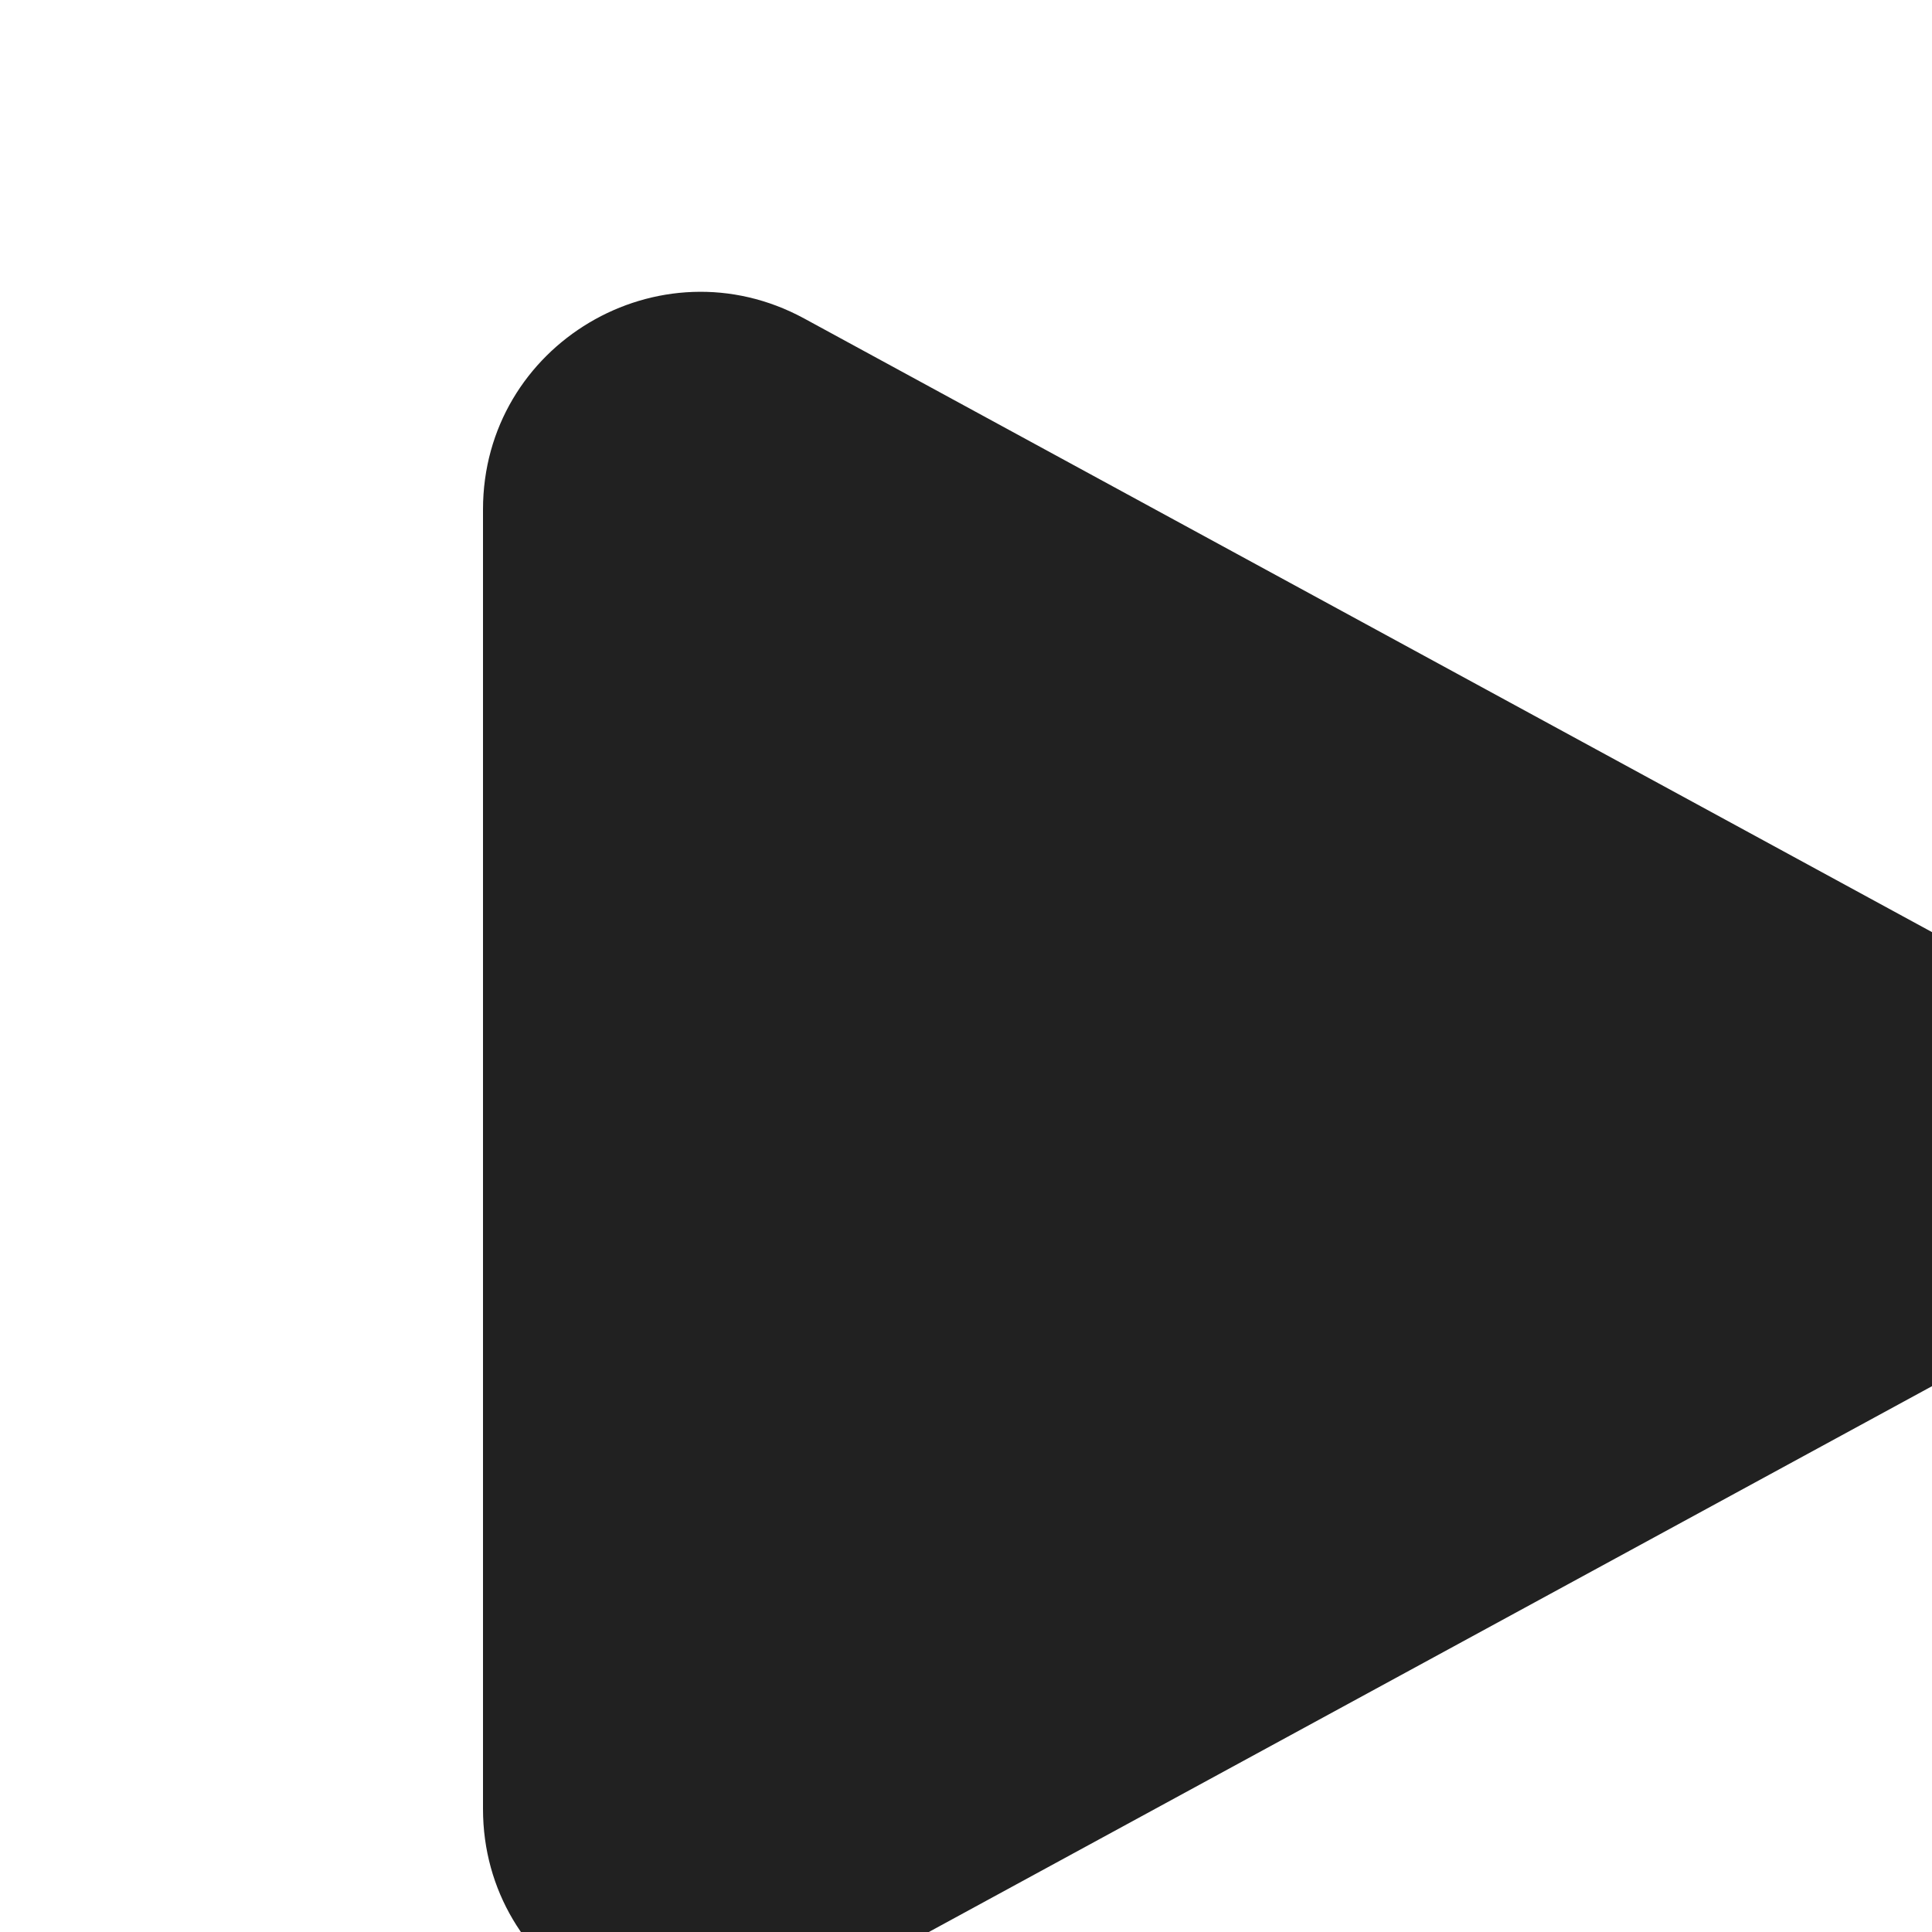
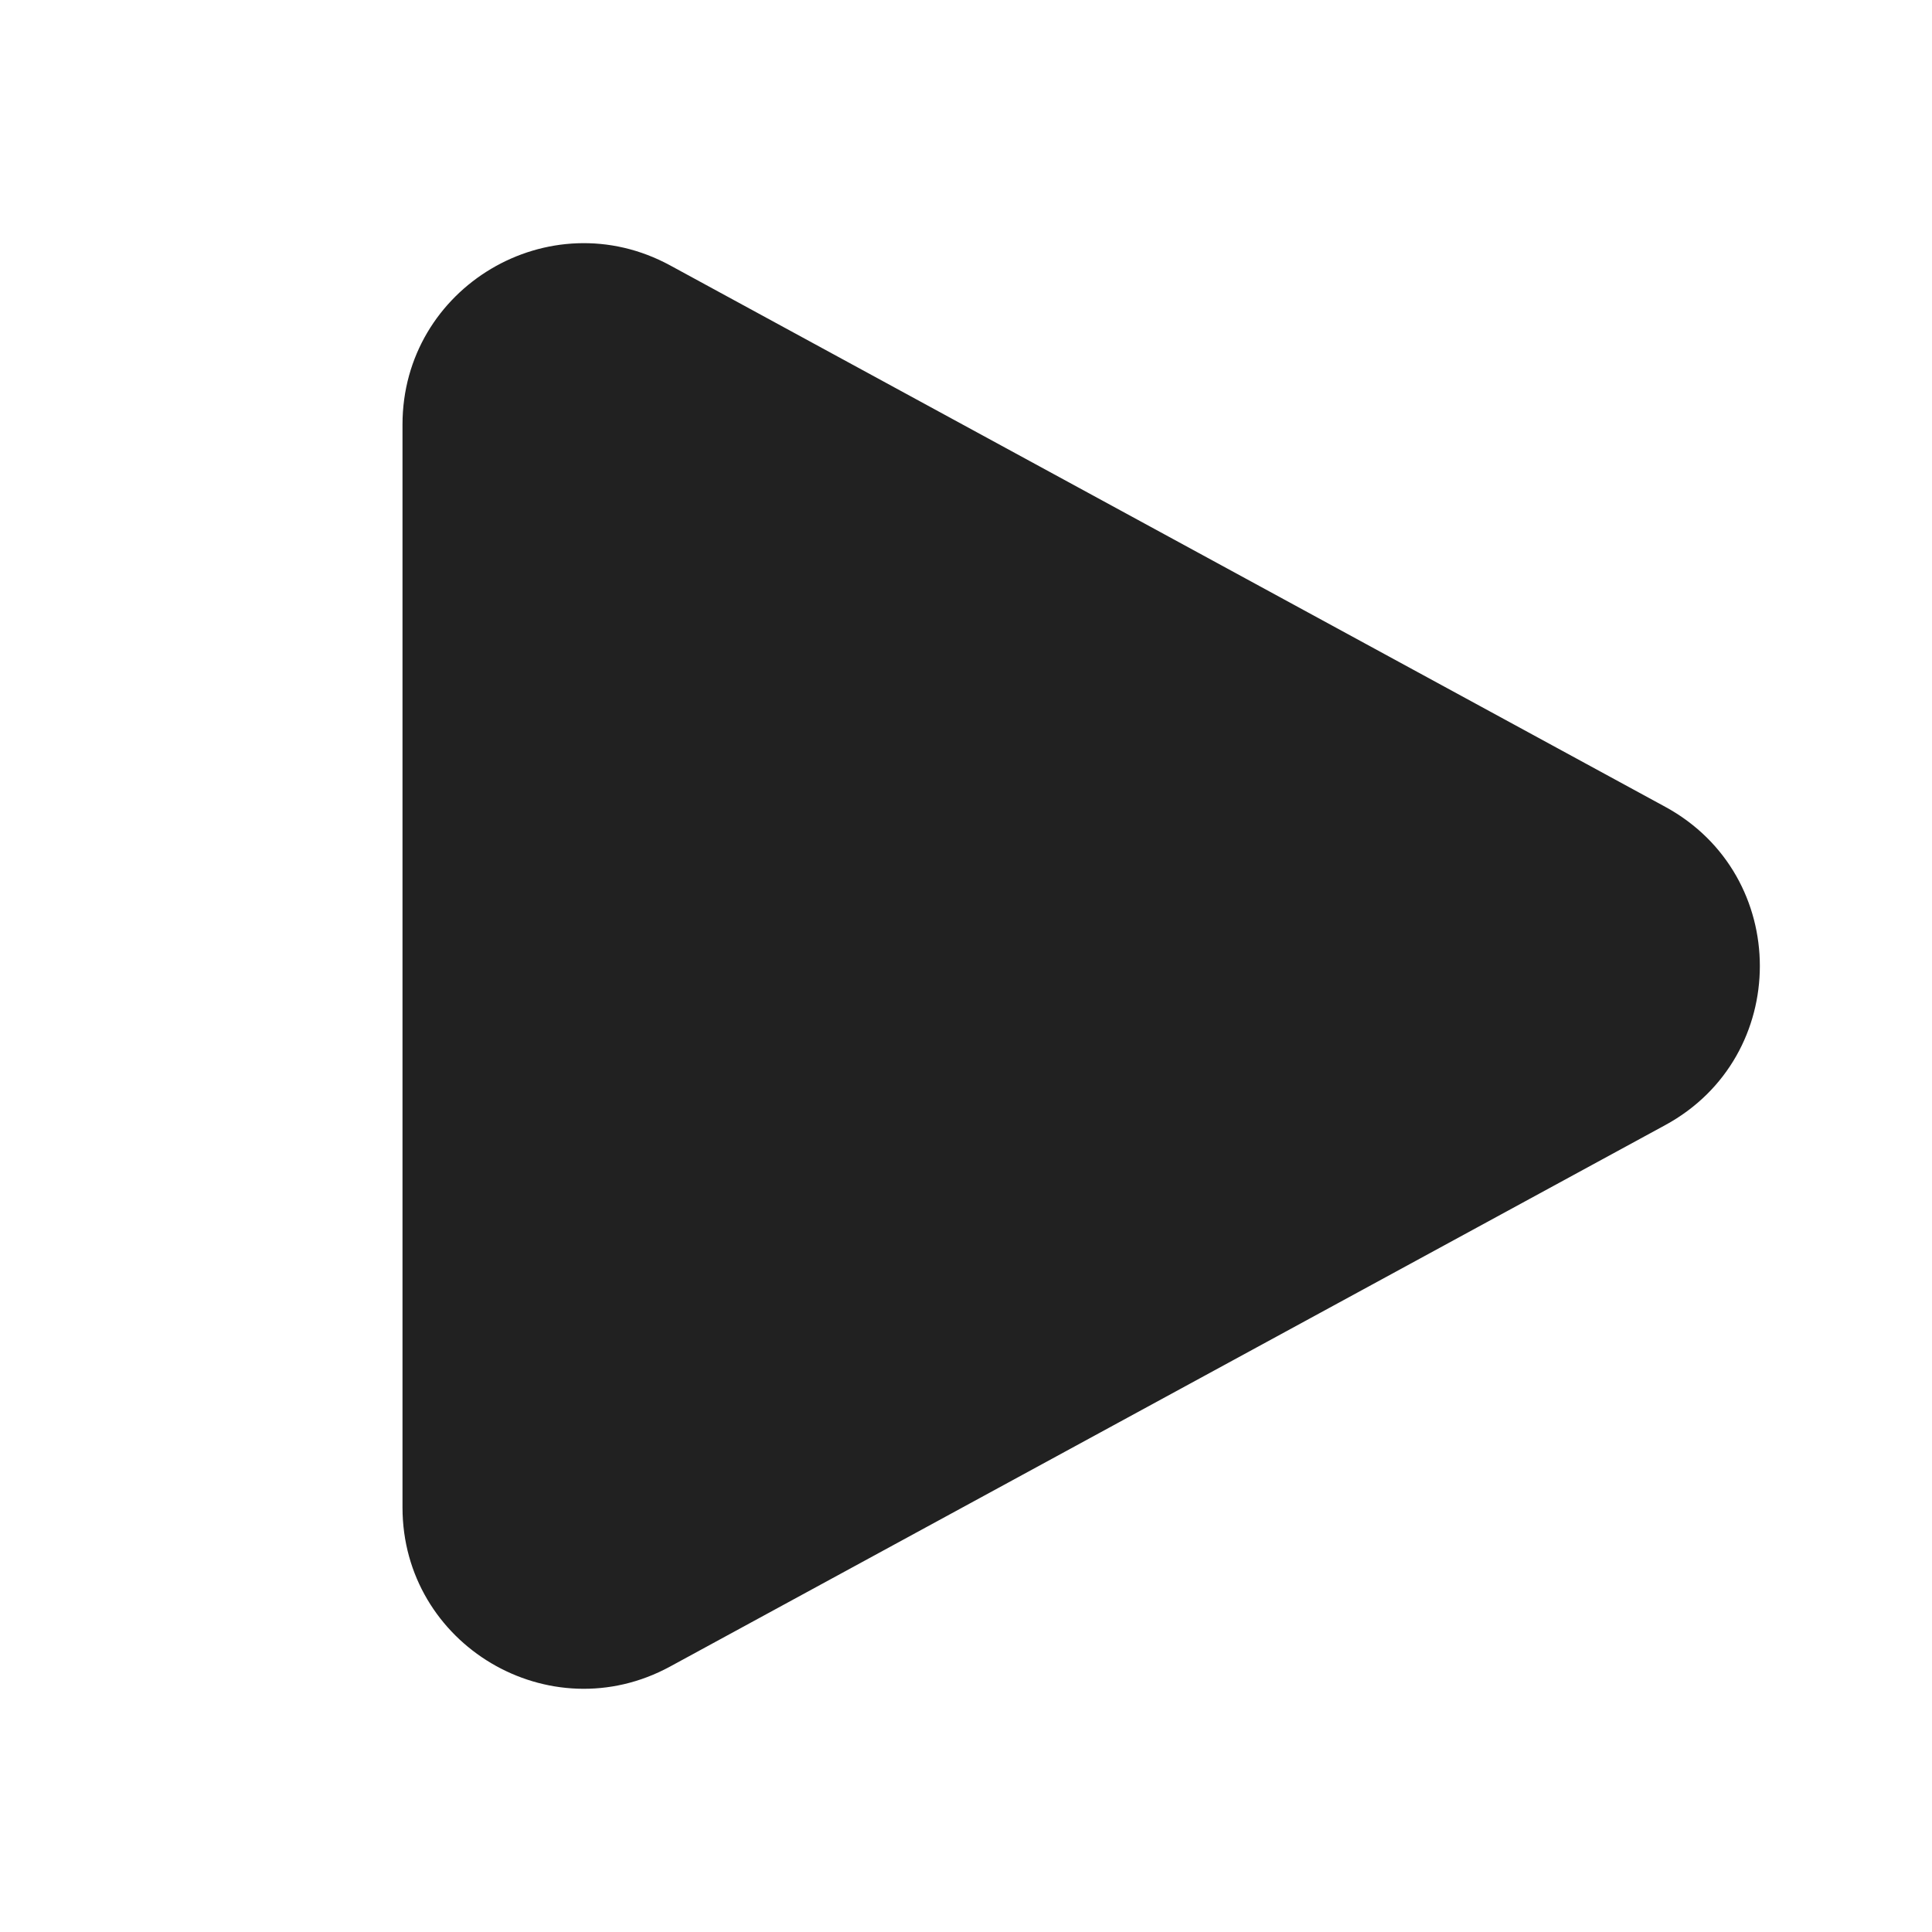
- <svg xmlns="http://www.w3.org/2000/svg" width="20" height="20" fill="none" viewBox="0 0 20 20">
+ <svg xmlns="http://www.w3.org/2000/svg" width="20" height="20" fill="none" viewBox="0 0 24 24">
  <path d="M5 5.274c0-1.707 1.826-2.792 3.325-1.977l12.362 6.726c1.566.853 1.566 3.101 0 3.953L8.325 20.702C6.826 21.518 5 20.432 5 18.726V5.274Z" fill="#212121" />
</svg>
